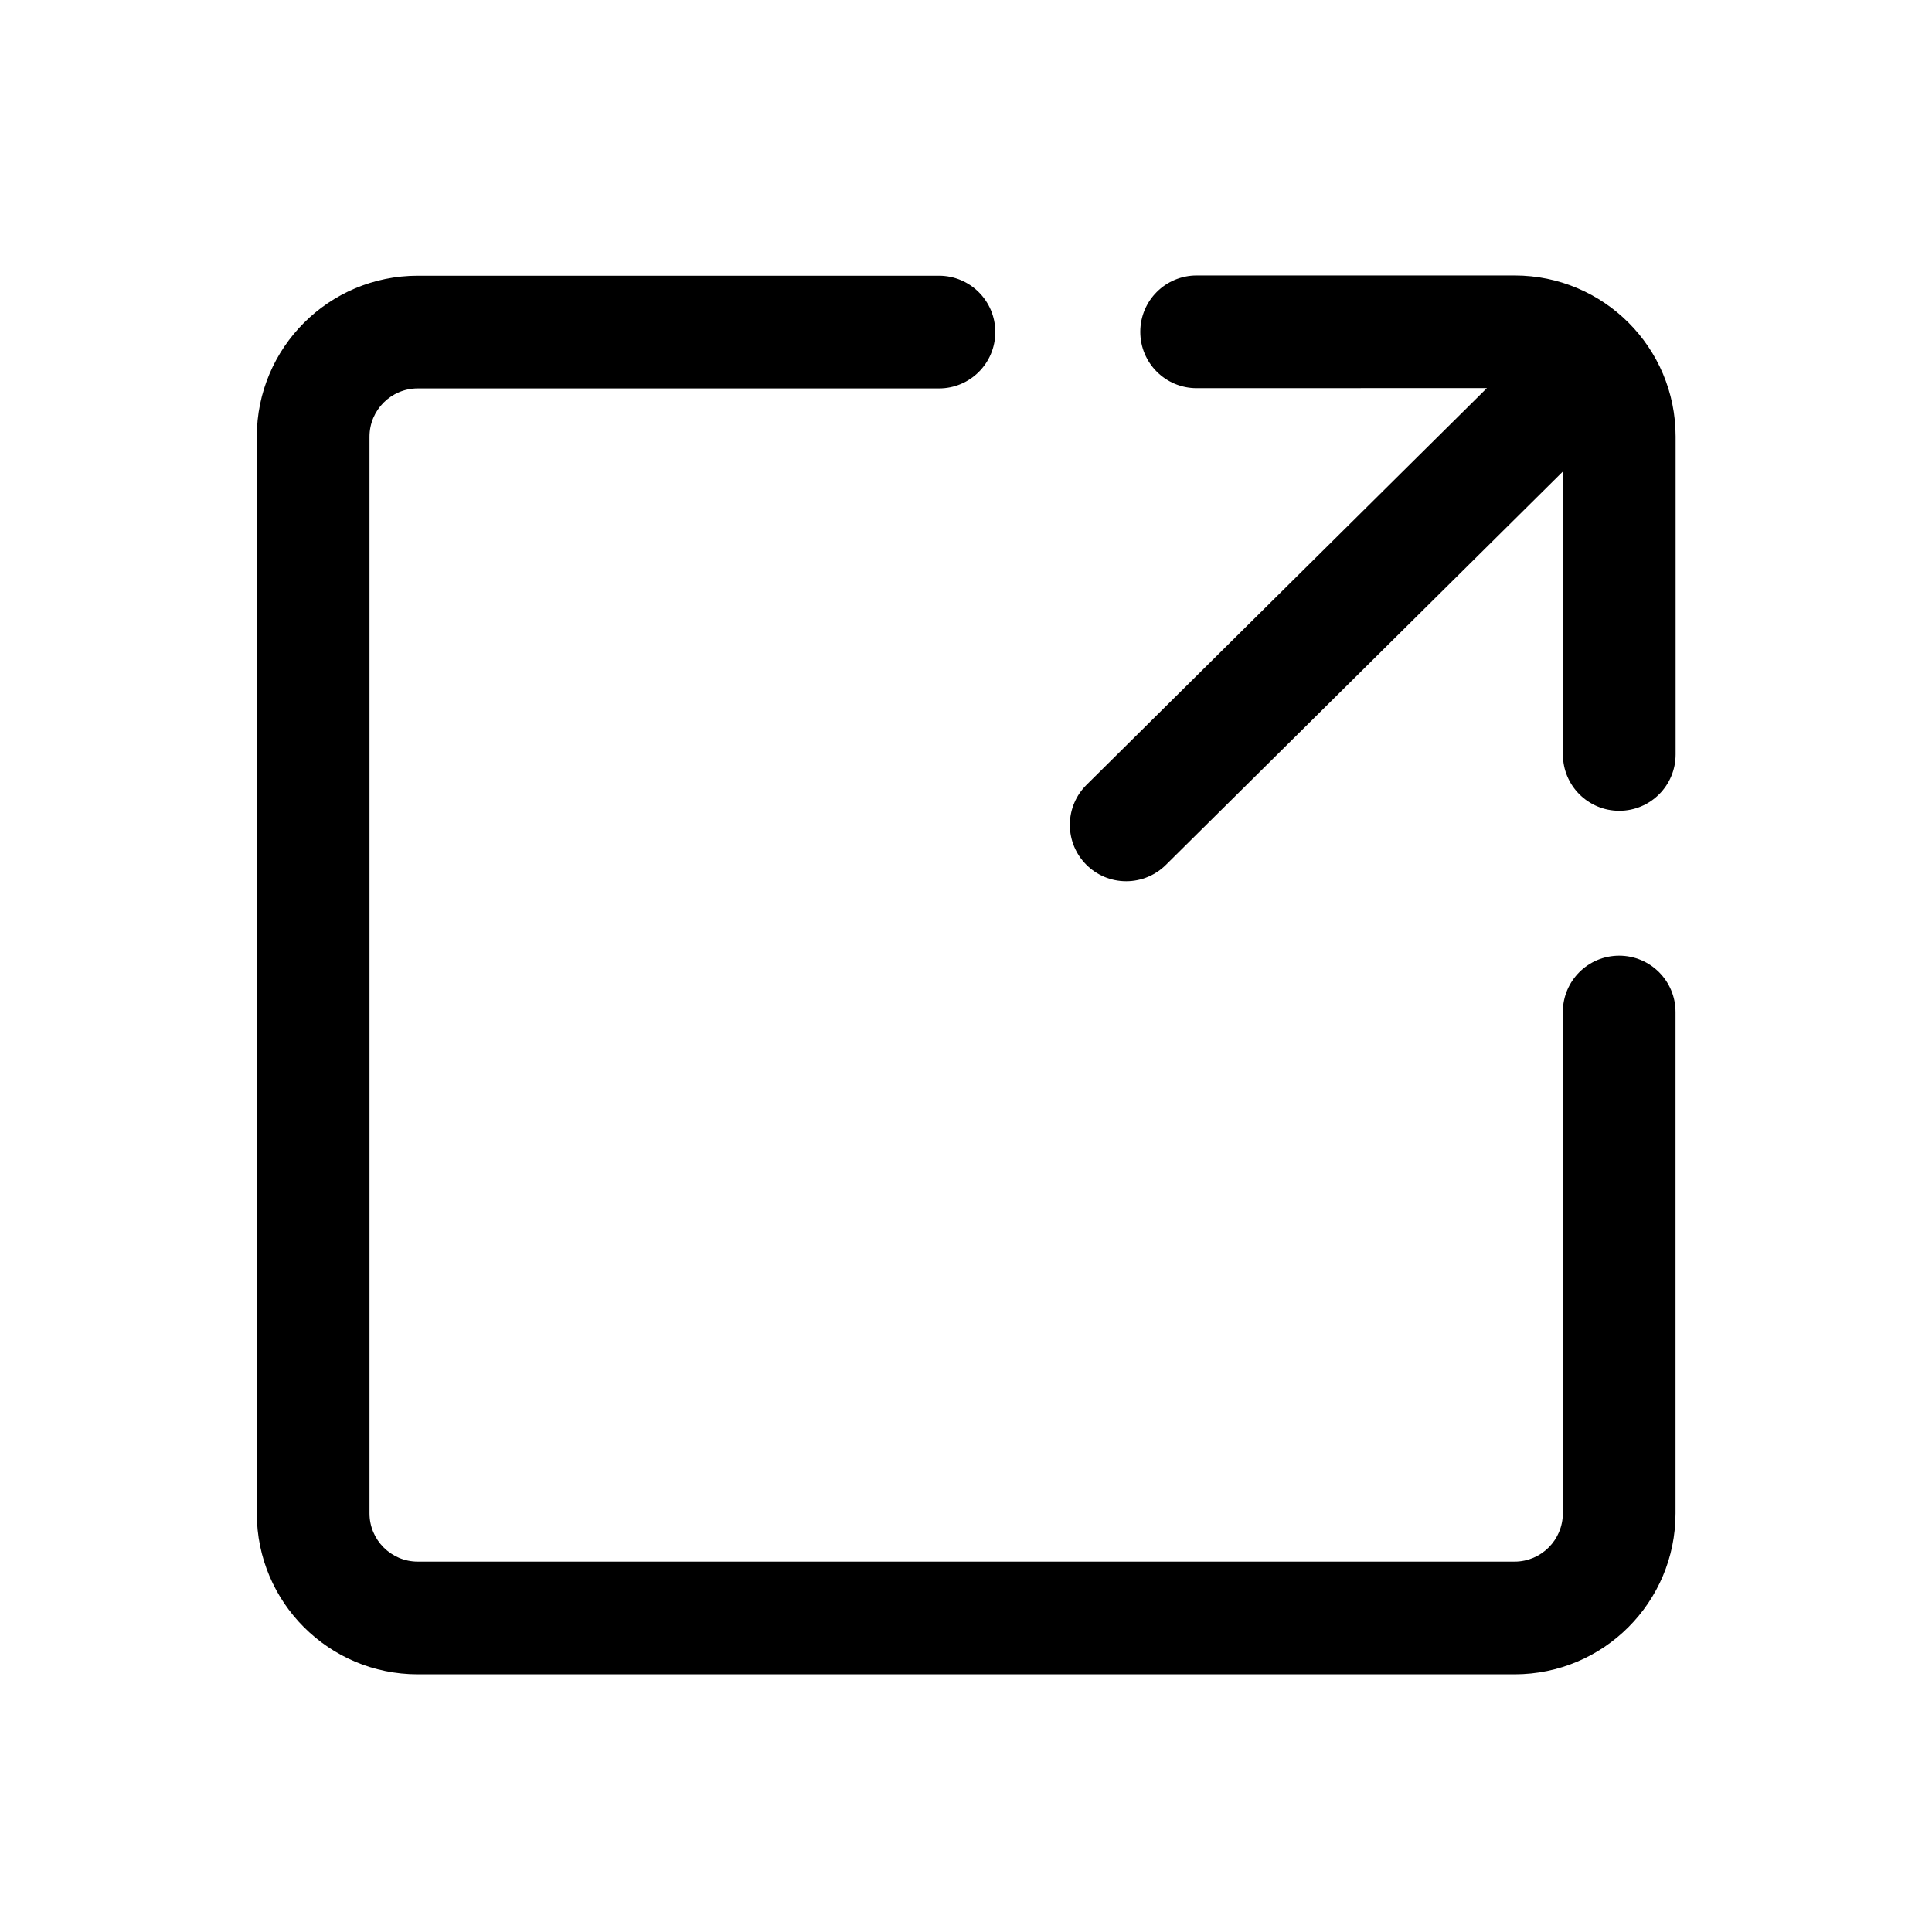
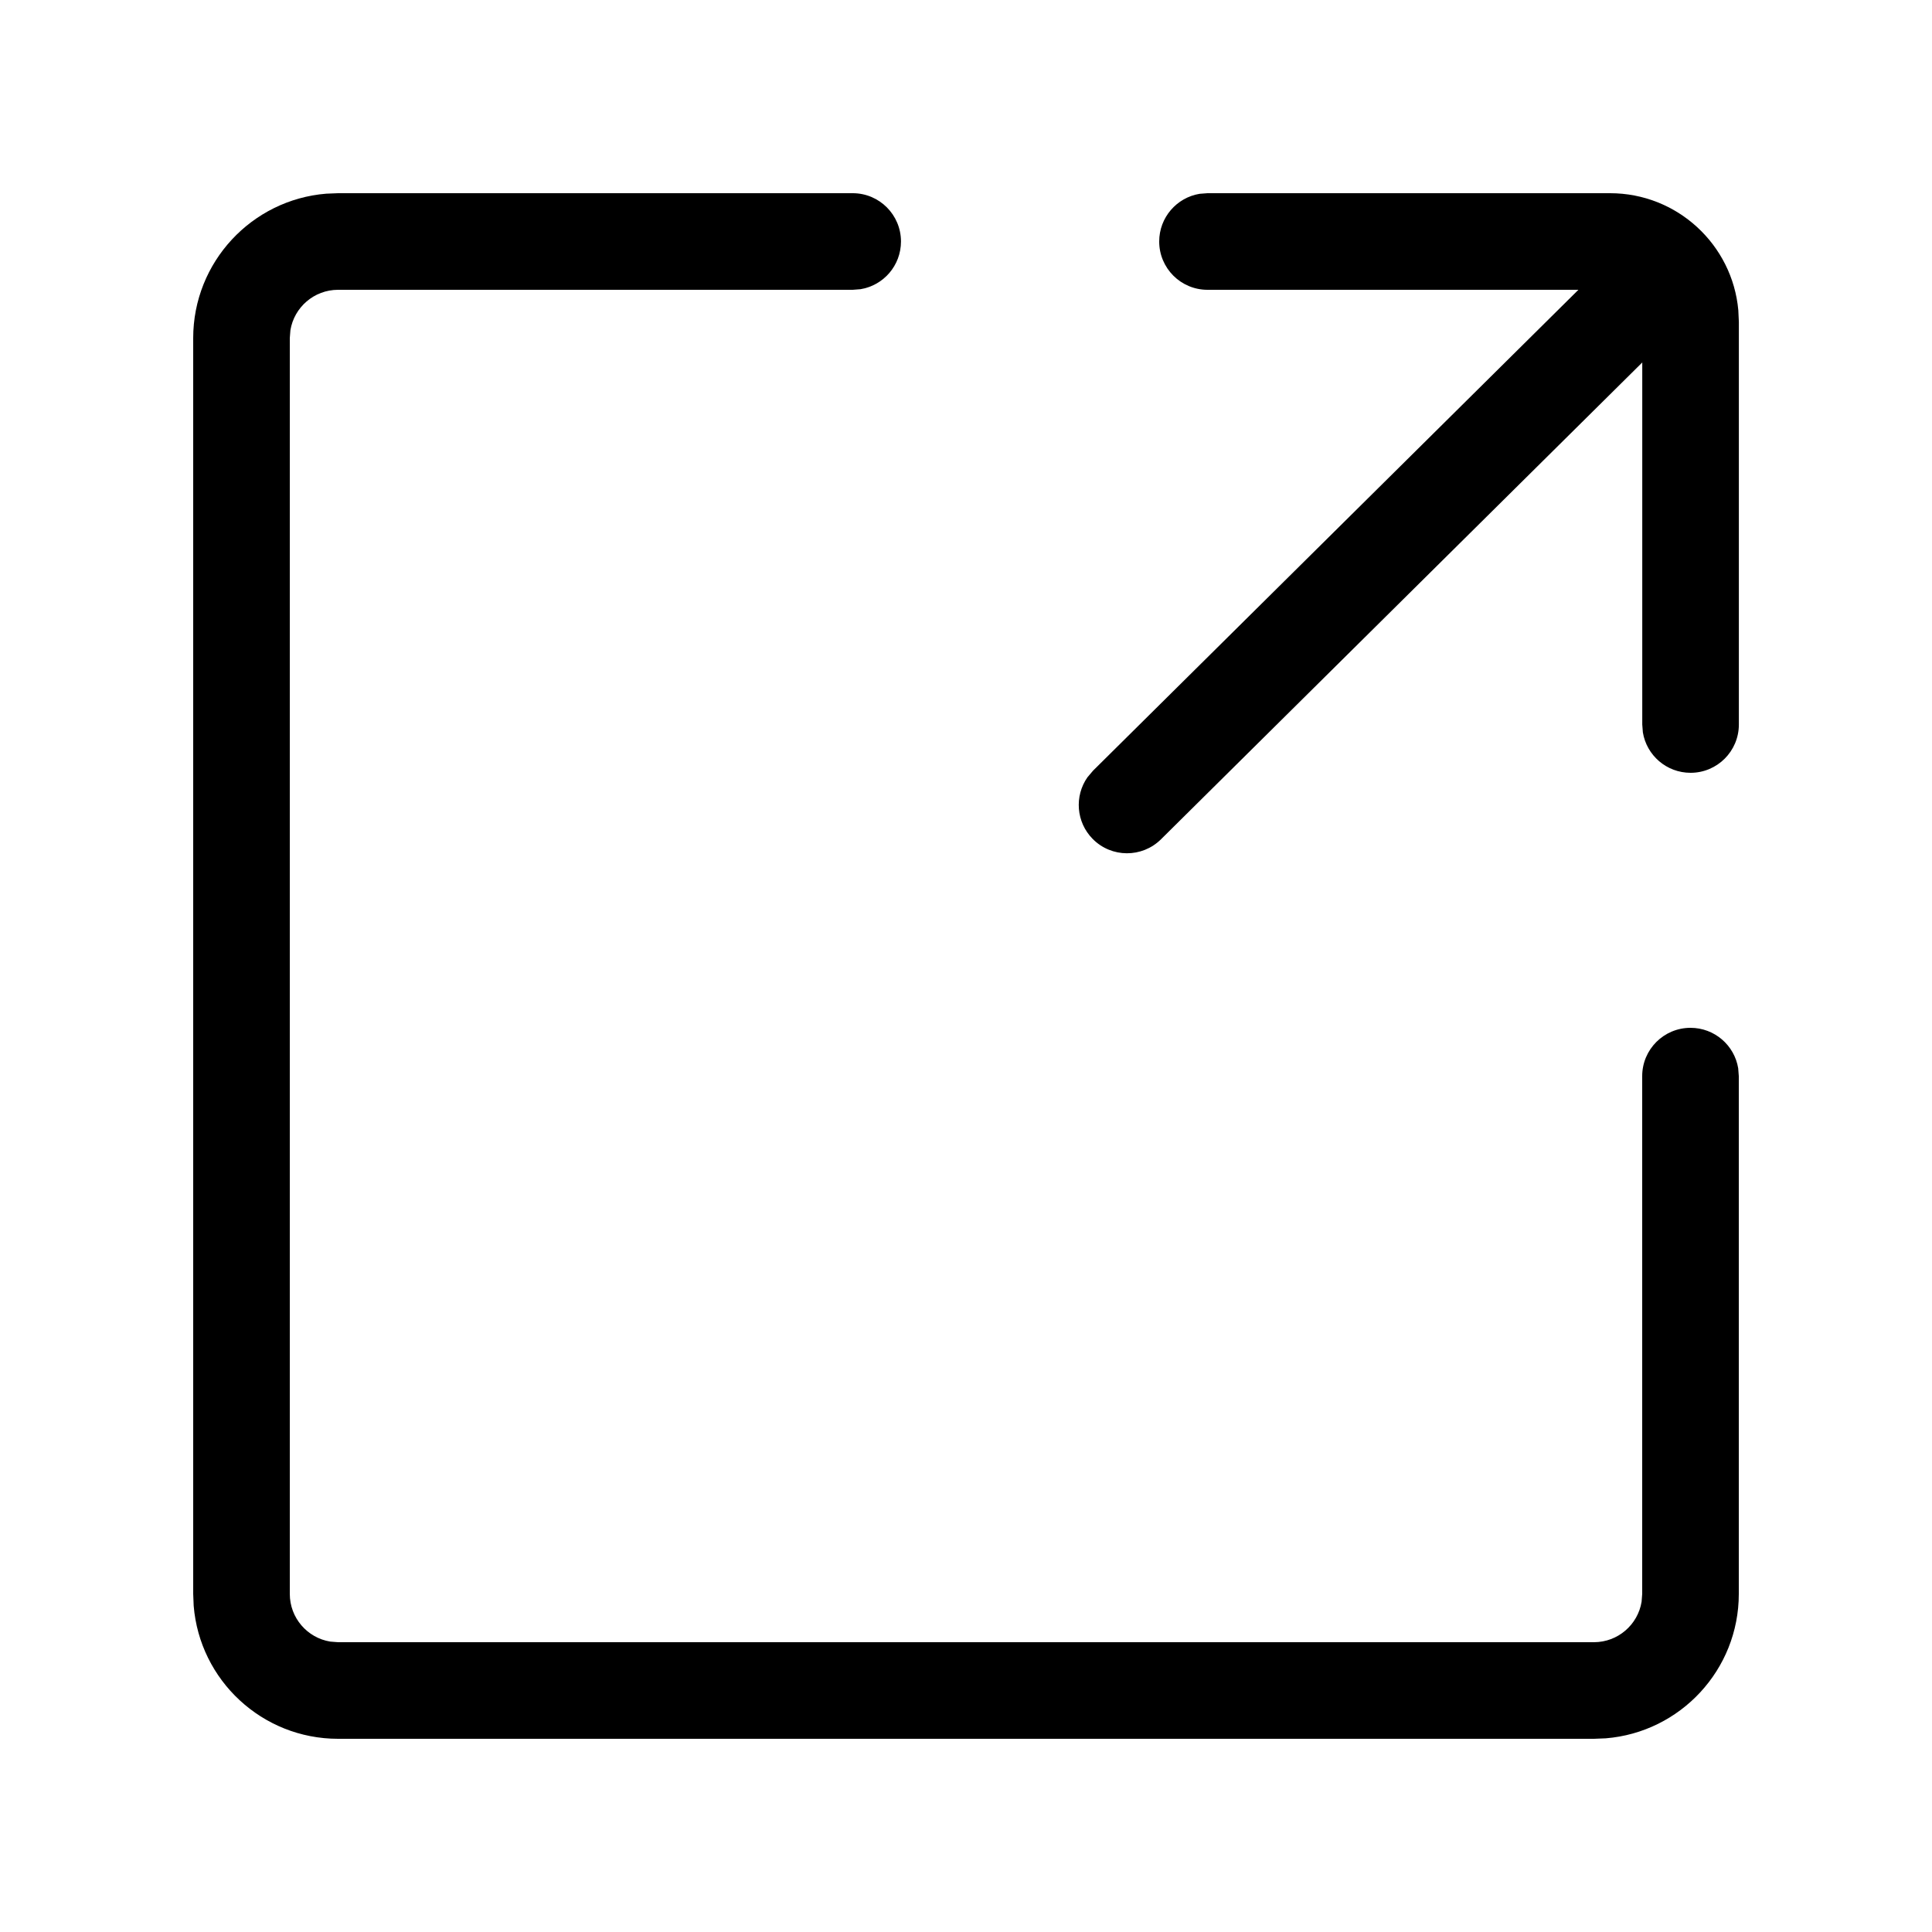
- <svg xmlns="http://www.w3.org/2000/svg" version="1.1" width="24" height="24" viewBox="0 0 24 24">
-   <path d="M11.664 3.425c0.387 0 0.7 0.313 0.7 0.7s-0.313 0.7-0.7 0.7h-6.474c-0.331 0-0.6 0.269-0.6 0.6v0 13.374c0 0.331 0.269 0.6 0.6 0.6v0h13.624c0.331 0 0.6-0.269 0.6-0.6v0-6.227c0-0.387 0.313-0.7 0.7-0.7s0.7 0.313 0.7 0.7v0 6.227c0 1.105-0.895 2-2 2v0h-13.624c-1.105 0-2-0.895-2-2v0-13.374c0-1.105 0.895-2 2-2v0h6.474zM18.815 3.422c1.105 0 2 0.895 2 2v0 3.95c0 0.387-0.313 0.7-0.7 0.7s-0.7-0.313-0.7-0.7v-3.515l-4.932 4.887c-0.126 0.125-0.301 0.203-0.493 0.203-0.387 0-0.7-0.313-0.7-0.7 0-0.194 0.079-0.37 0.207-0.497l4.974-4.929-3.606 0.001c-0.387 0-0.7-0.313-0.7-0.7s0.313-0.7 0.7-0.7v0h3.95z" />
+ <svg xmlns="http://www.w3.org/2000/svg" version="1.1" width="32" height="32" viewBox="0 0 32 32">
+   <path d="M14.123 3.2c0.442 0 0.8 0.358 0.8 0.8 0 0.398-0.29 0.728-0.67 0.79l-0.13 0.010h-8.523c-0.398 0-0.728 0.29-0.79 0.67l-0.010 0.13v20.8c0 0.398 0.29 0.728 0.67 0.79l0.13 0.010h20.8c0.398 0 0.728-0.29 0.79-0.67l0.010-0.13v-8.576c0-0.442 0.358-0.8 0.8-0.8 0.398 0 0.728 0.29 0.79 0.67l0.010 0.13v8.576c0 1.259-0.97 2.292-2.203 2.392l-0.197 0.008h-20.8c-1.259 0-2.292-0.97-2.392-2.203l-0.008-0.197v-20.8c0-1.259 0.97-2.292 2.203-2.392l0.197-0.008h8.523z">
+     </path>
+   <path d="M26.755 4.194c0.314-0.311 0.82-0.309 1.131 0.005 0.276 0.279 0.305 0.71 0.088 1.021l-0.093 0.11-8.651 8.571c-0.314 0.311-0.82 0.309-1.131-0.005-0.276-0.279-0.305-0.71-0.088-1.021l0.093-0.11 8.651-8.571z">
+     </path>
+   <path d="M26.667 3.2c1.113 0 2.027 0.852 2.125 1.939l0.009 0.194v6.667c0 0.442-0.358 0.8-0.8 0.8-0.398 0-0.728-0.29-0.79-0.67l-0.010-0.13v-6.667c0-0.258-0.183-0.473-0.426-0.522l-0.108-0.011h-6.667c-0.442 0-0.8-0.358-0.8-0.8 0-0.398 0.29-0.728 0.67-0.79l0.13-0.010h6.667z">
+     </path>
</svg>
